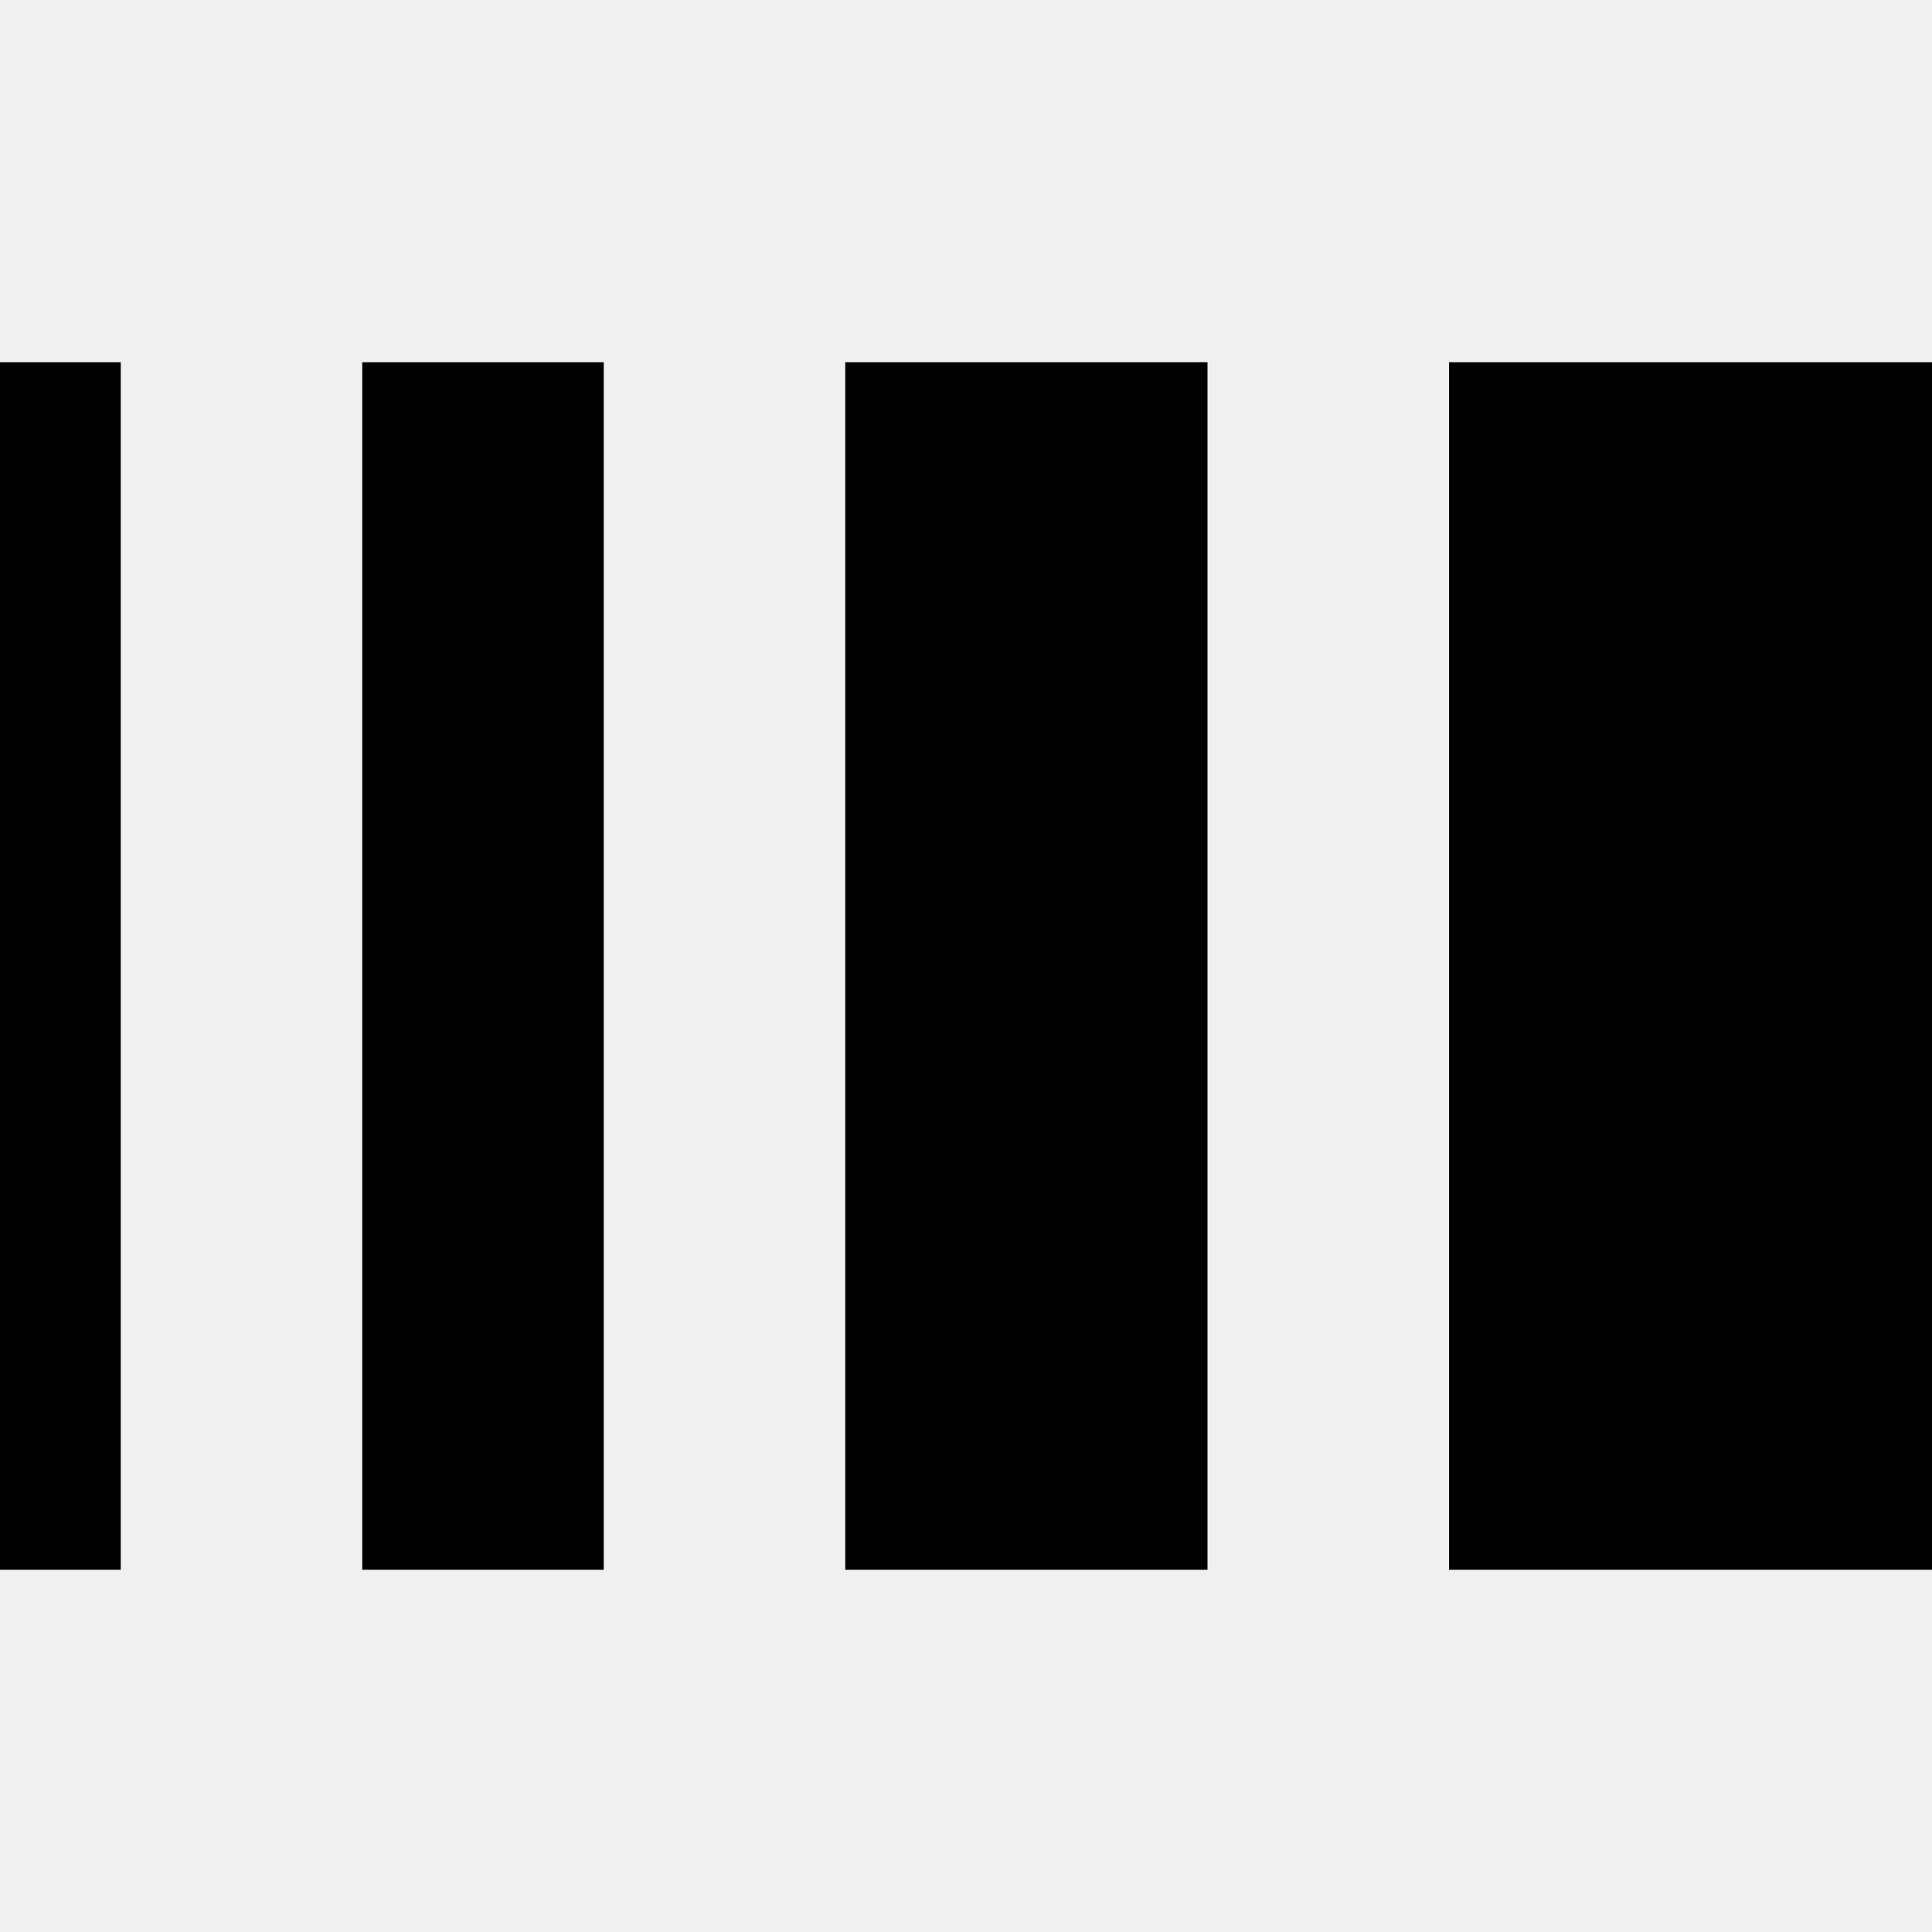
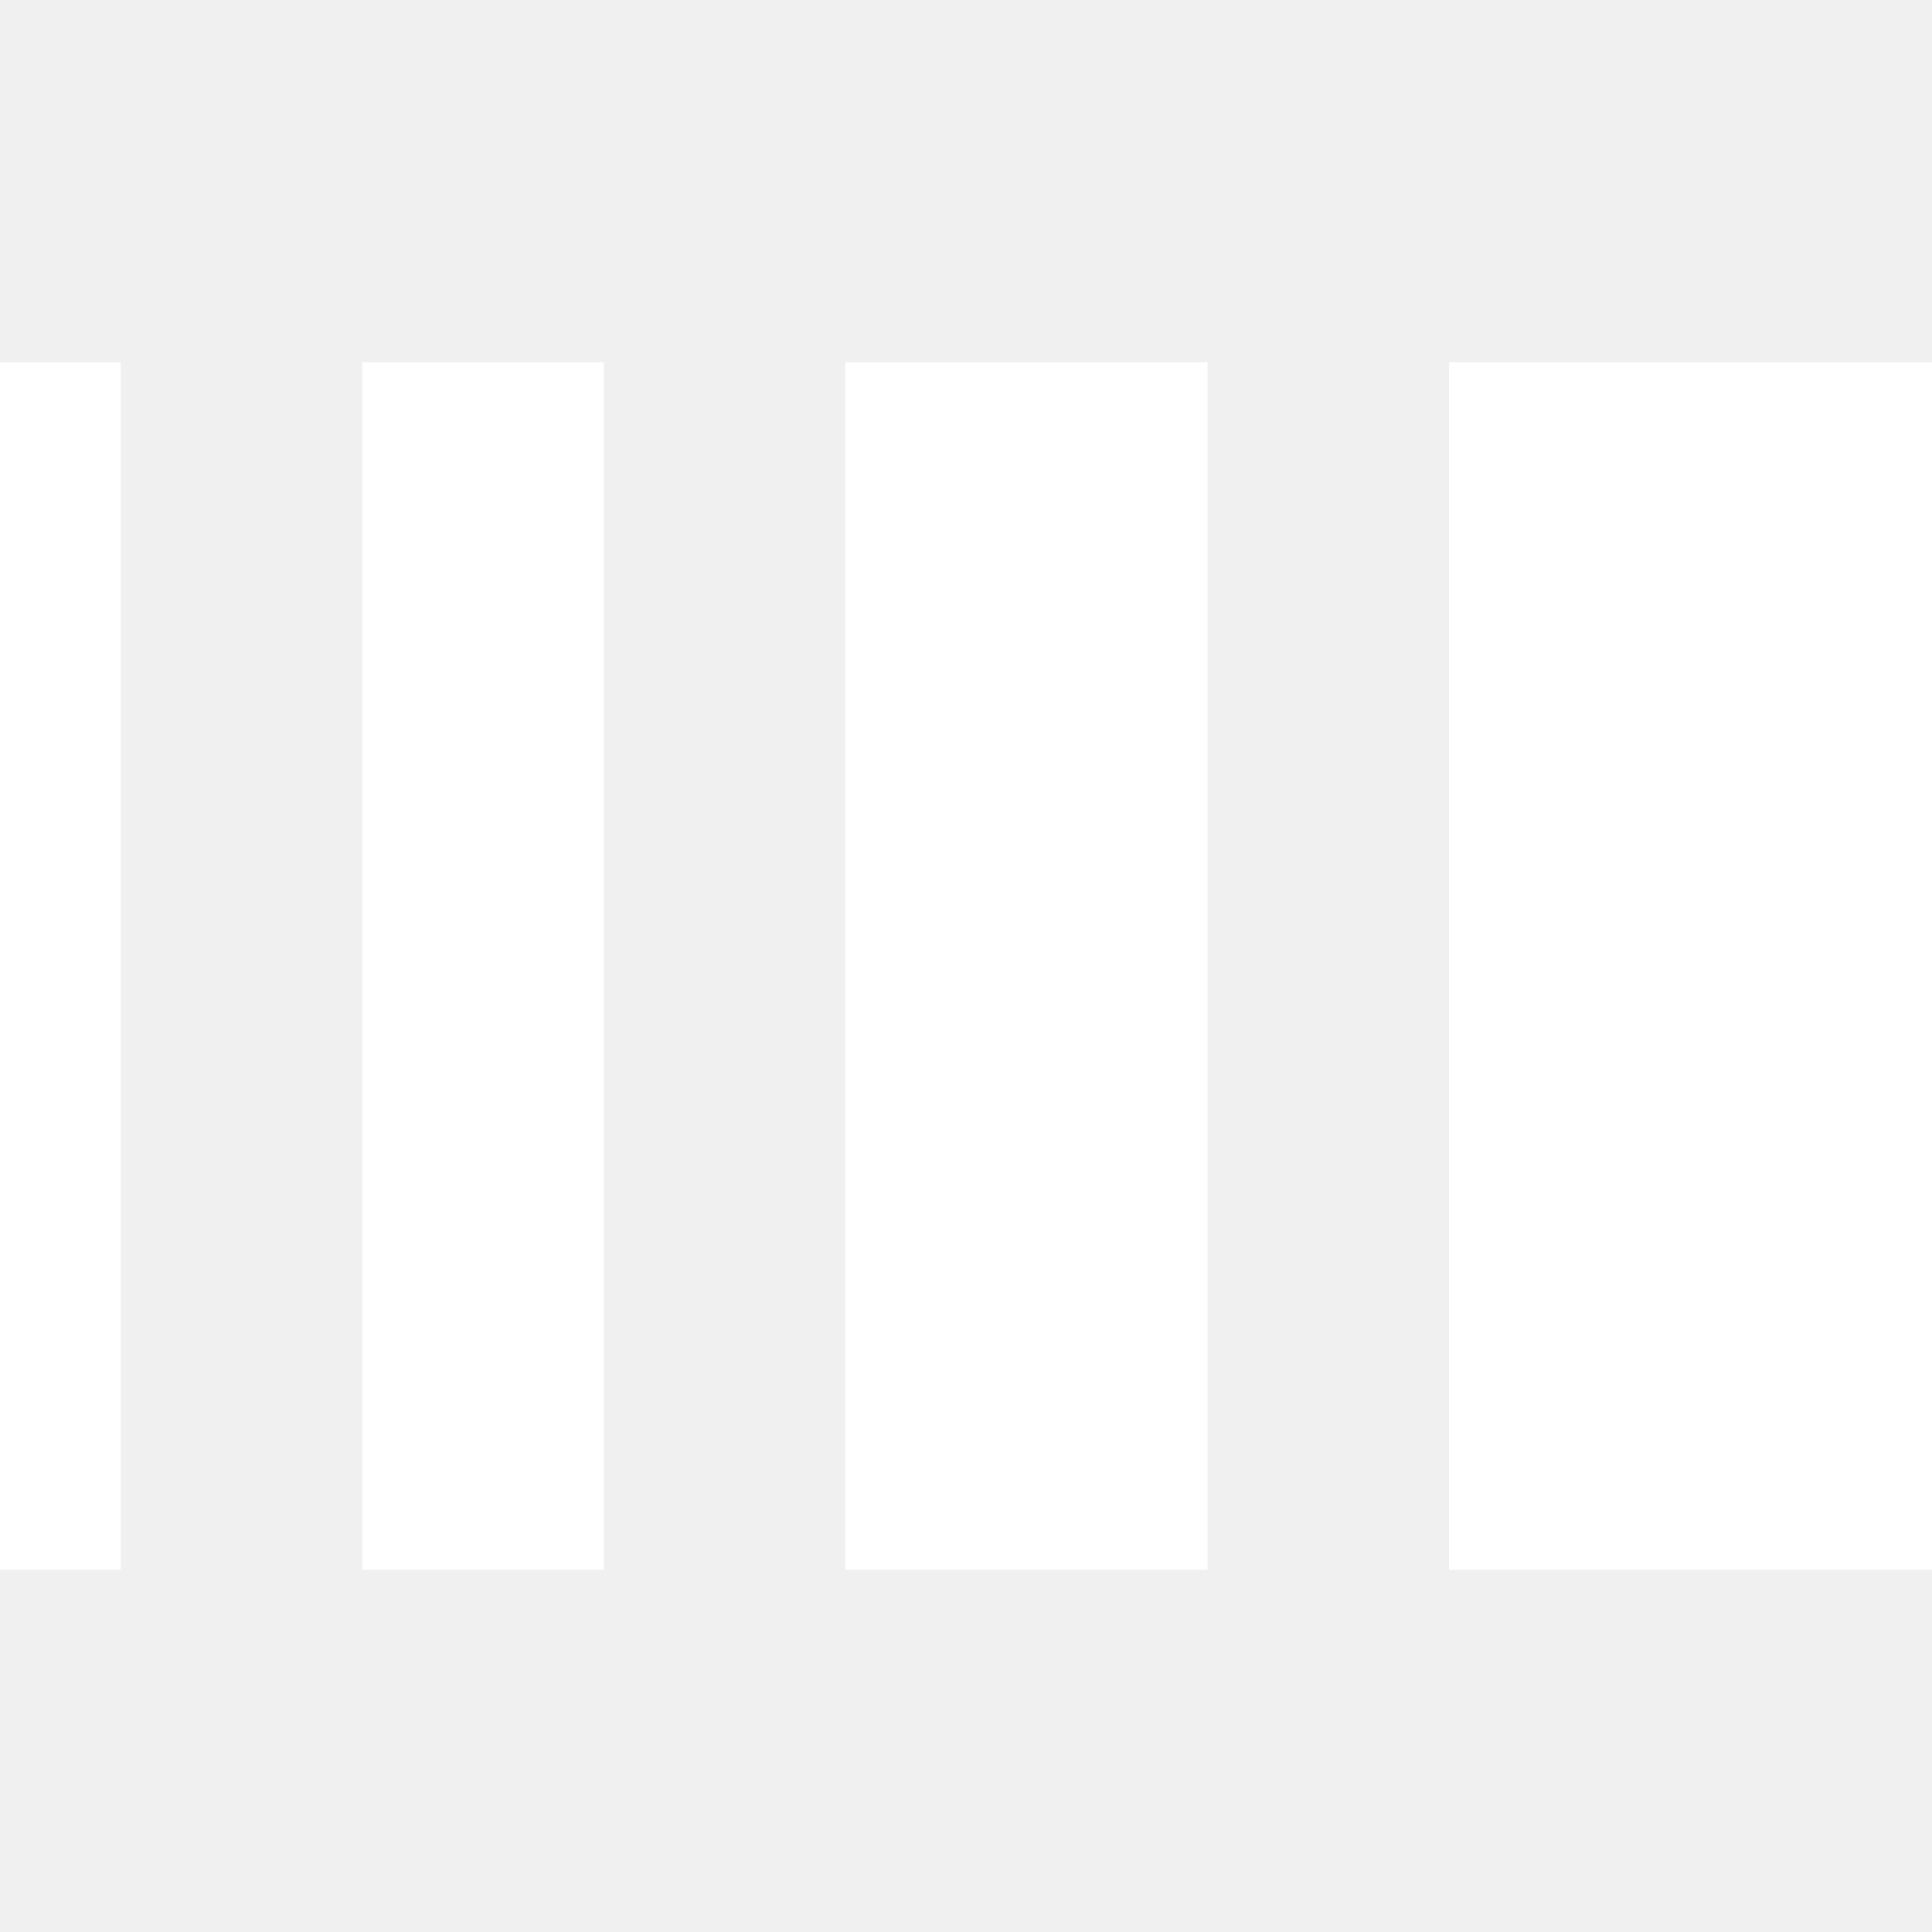
- <svg xmlns="http://www.w3.org/2000/svg" xmlns:xlink="http://www.w3.org/1999/xlink" width="16" height="16" viewBox="0 0 16 16">
-   <use xlink:href="#a" transform="rotate(90 -1 2)" />
-   <use xlink:href="#b" transform="rotate(90 1 4)" />
-   <use xlink:href="#c" transform="rotate(90 3.5 6.5)" />
-   <use xlink:href="#d" transform="rotate(90 6.5 9.5)" />
-   <defs>
-     <path id="a" fill-rule="evenodd" d="M10 1H0V0h10v1z" />
-     <path id="b" fill-rule="evenodd" d="M10 2H0V0h10v2z" />
-     <path id="c" fill-rule="evenodd" d="M10 3H0V0h10v3z" />
-     <path id="d" fill-rule="evenodd" d="M10 4H0V0h10v4z" />
-   </defs>
+ <svg xmlns="http://www.w3.org/2000/svg" width="16" height="16" fill="none">
+   <path fill-rule="evenodd" clip-rule="evenodd" d="M0 13V3h1v10H0zm3 0V3h2v10H3zm4 0V3h3v10H7zm5 0V3h4v10h-4z" fill="#fff" />
</svg>
